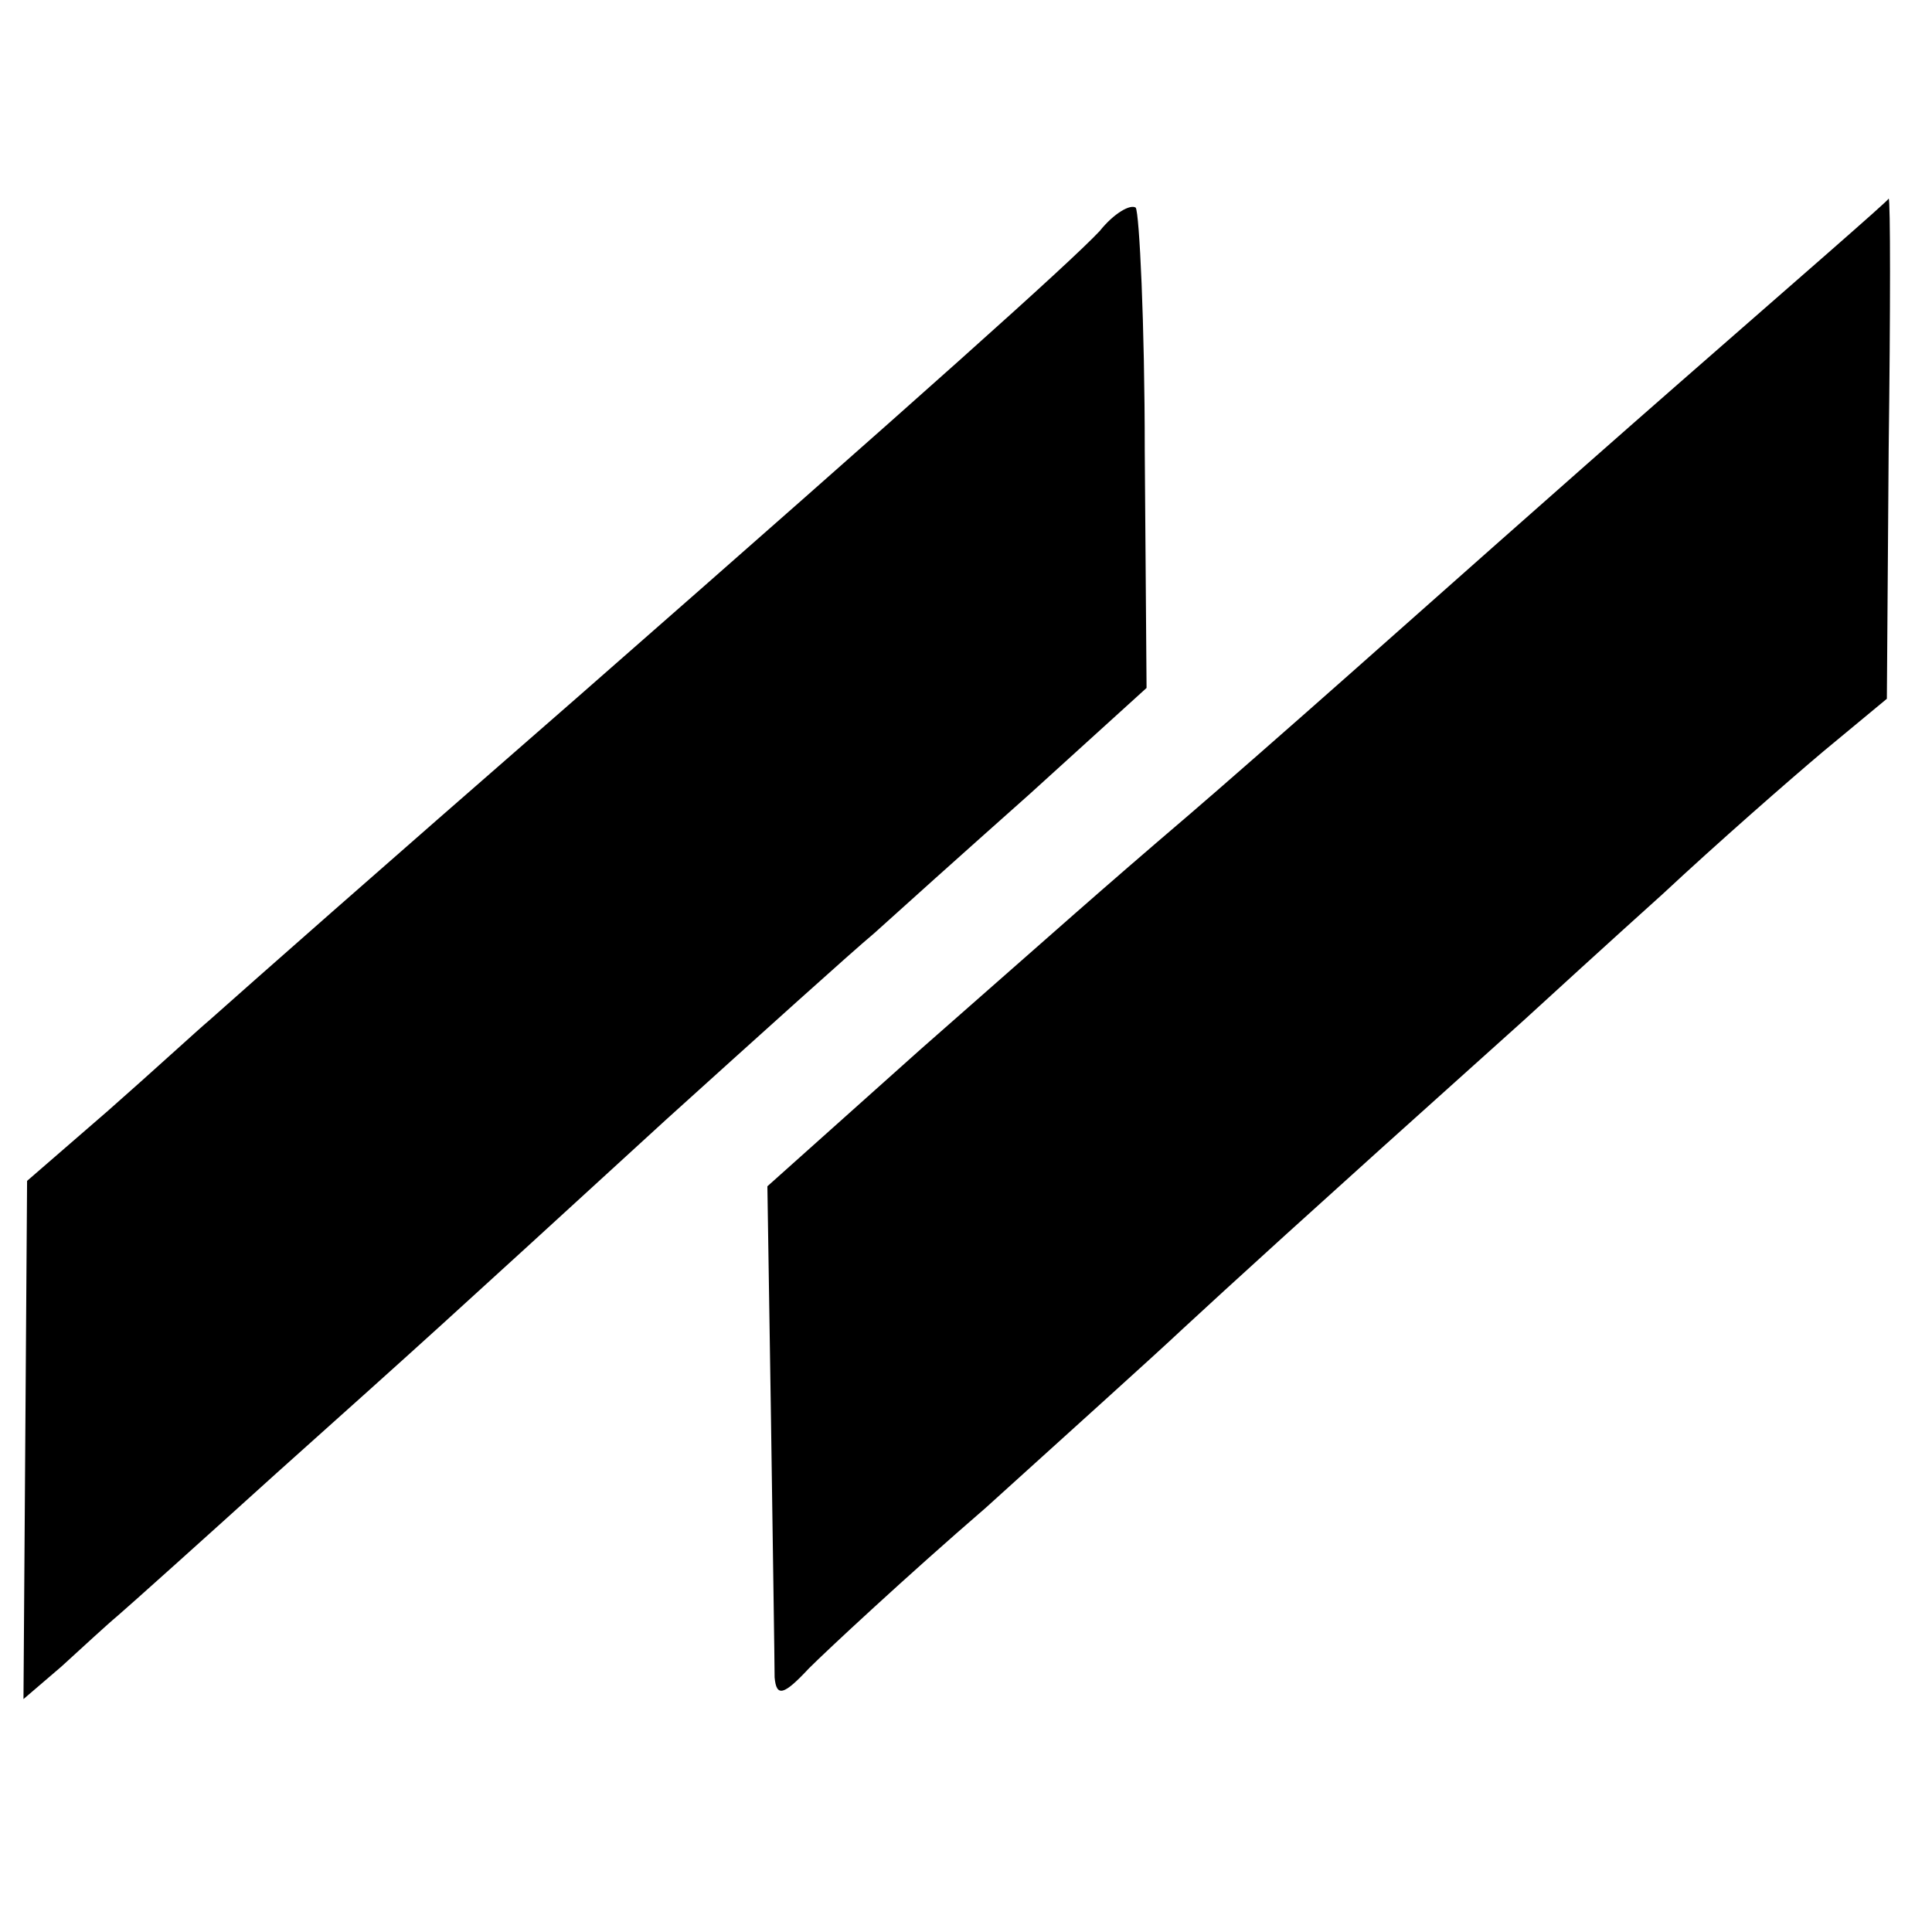
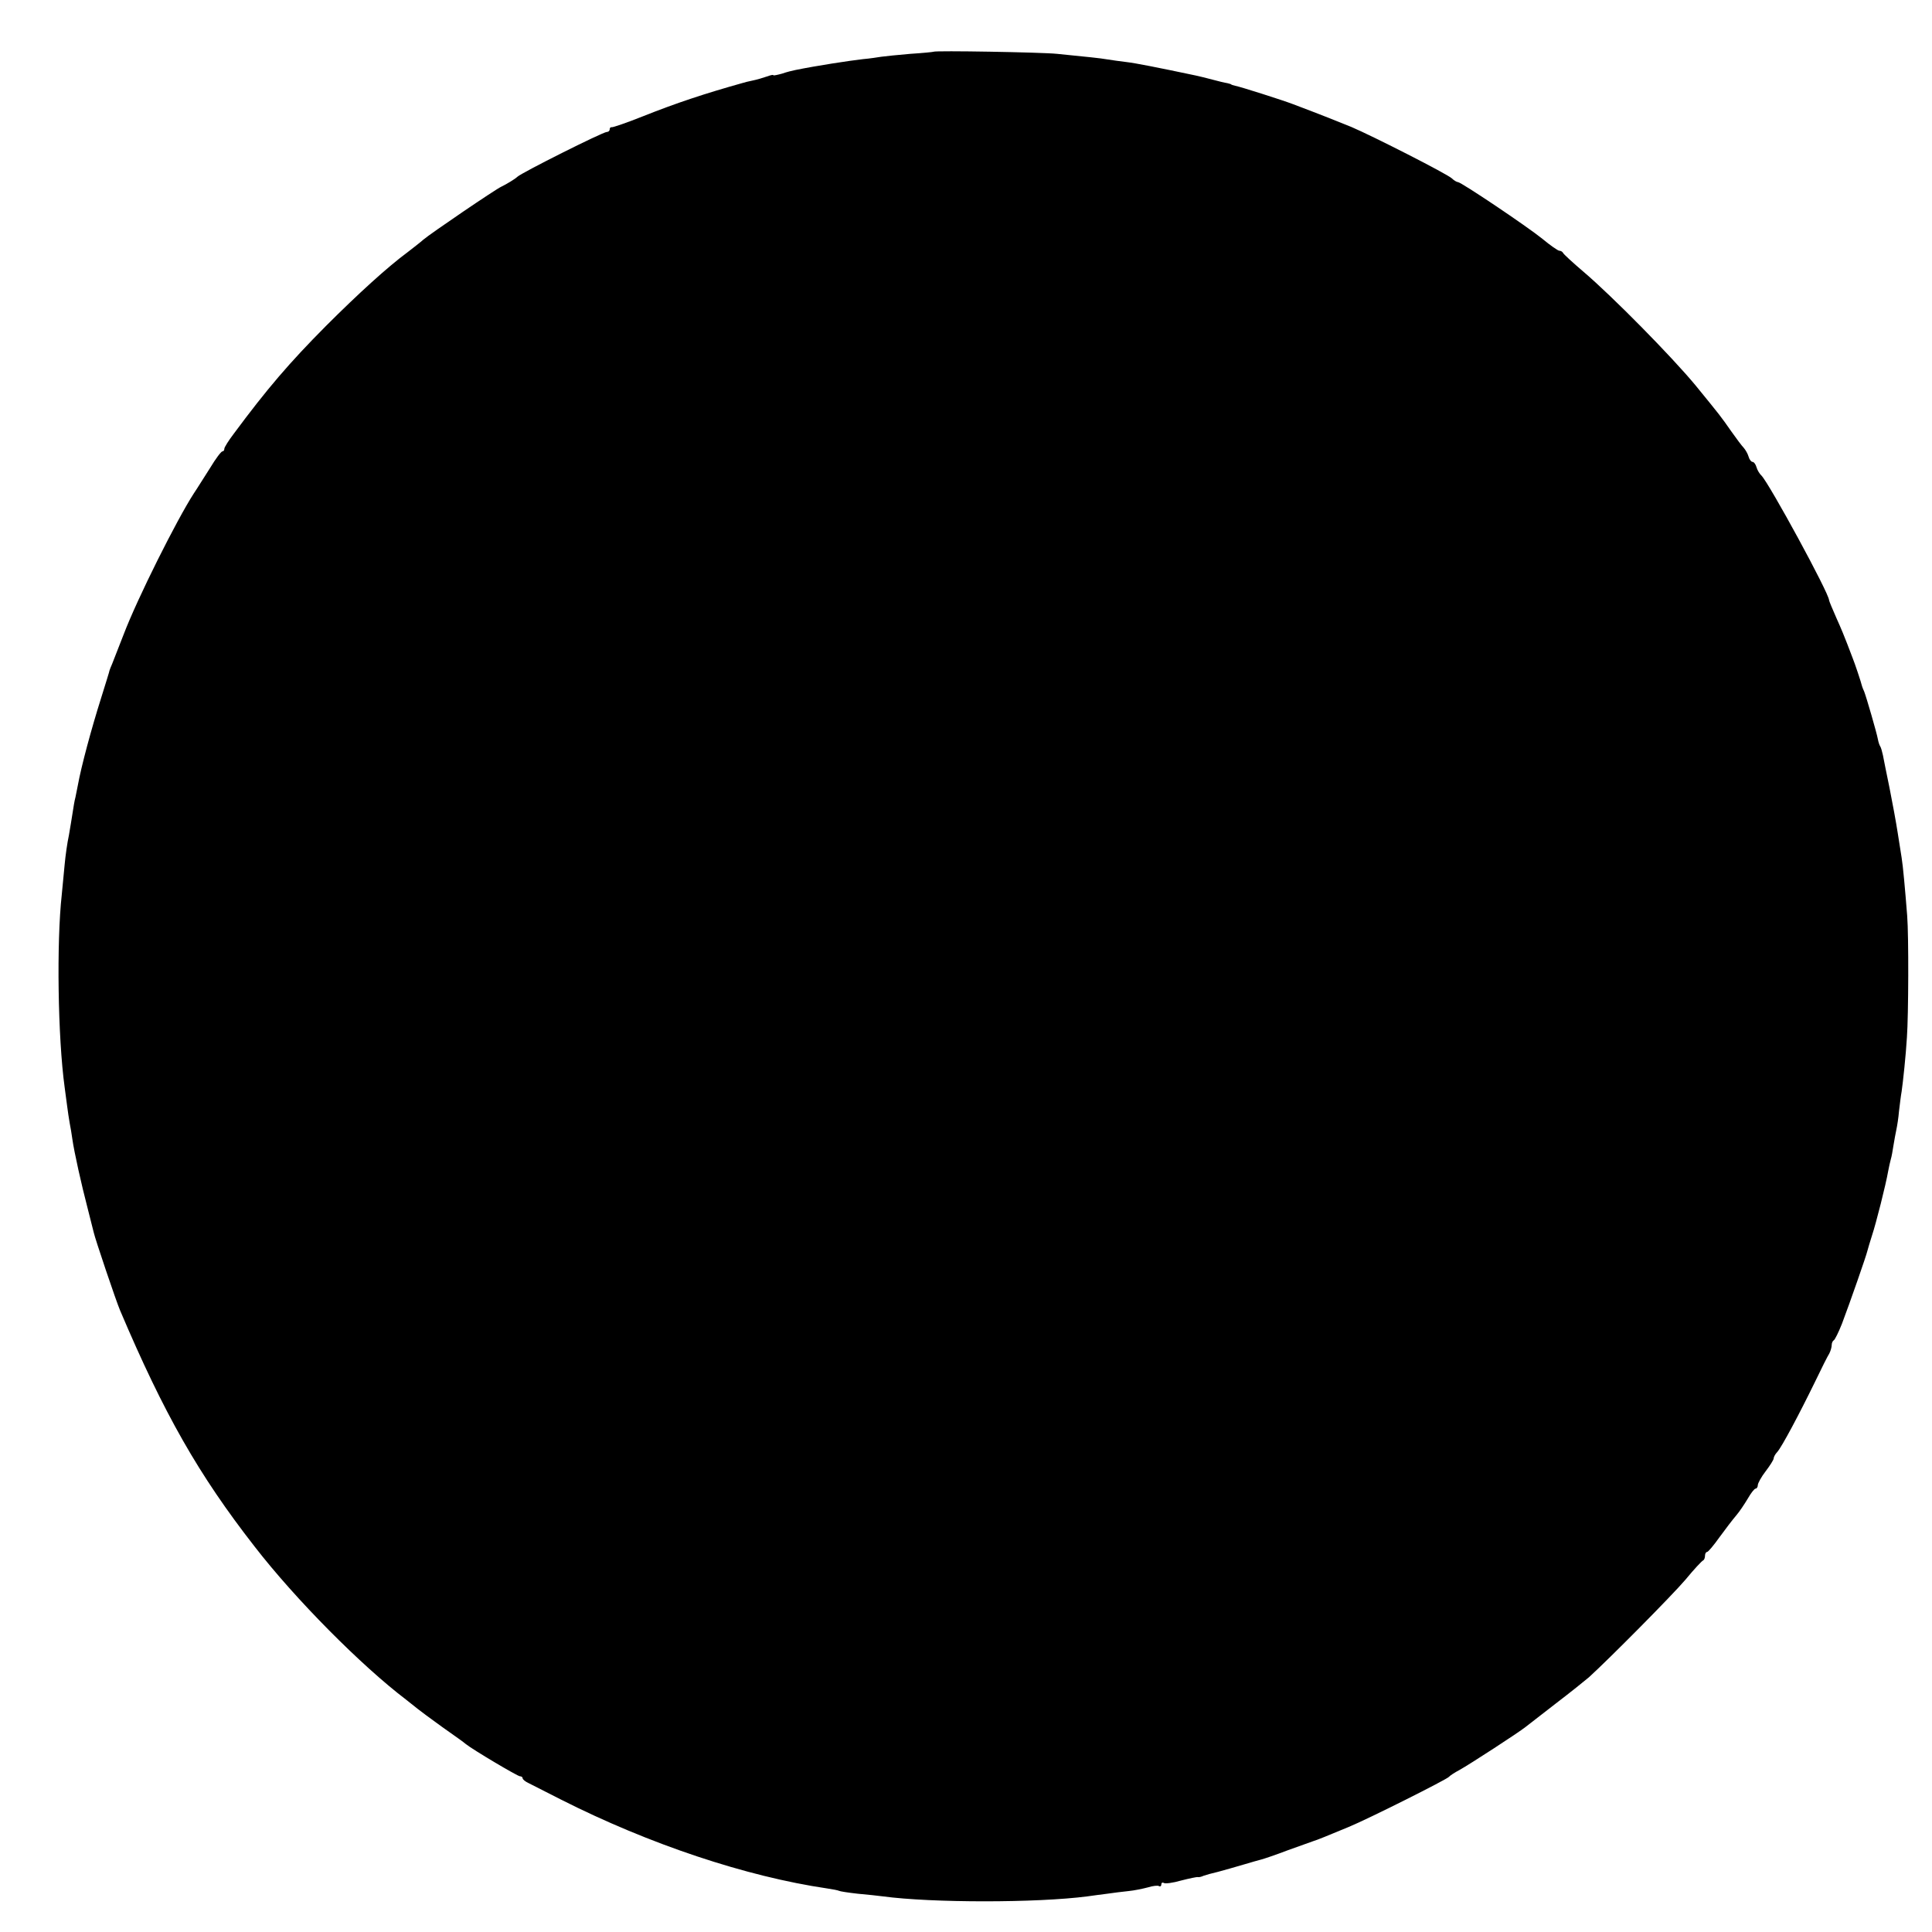
- <svg xmlns="http://www.w3.org/2000/svg" version="1.0" width="107pt" height="107pt" viewBox="0 0 107 107" preserveAspectRatio="xMidYMid meet">
-   <g transform="translate(0,107) scale(0.1,-0.1)" fill="#000000" stroke="none">
-     <path d="M609 942 c-17 -18 -95 -88 -289 -258 -117 -102 -177 -155 -204 -179 -6 -5 -31 -28 -56 -50 l-45 -39 -1 -144 -1 -143 21 18 c11 10 25 23 31 28 7 6 46 41 88 79 86 77 86 77 216 196 52 47 103 93 115 103 11 10 50 45 86 77 l65 59 -1 131 c0 71 -3 132 -5 135 -3 2 -12 -3 -20 -13z" />
-     <path d="M929 857 c-64 -56 -145 -128 -180 -159 -35 -31 -75 -66 -89 -78 -55 -47 -68 -59 -150 -131 l-85 -76 2 -129 c1 -71 2 -135 2 -143 1 -11 5 -10 19 5 10 10 54 51 98 89 43 39 92 83 109 99 26 24 63 58 189 171 12 11 47 43 77 70 30 28 70 63 89 79 l35 29 1 138 c1 77 1 139 0 139 0 -1 -53 -47 -117 -103z" />
+ <svg xmlns="http://www.w3.org/2000/svg" version="1.0" width="732pt" height="732pt" viewBox="0 0 732 732" preserveAspectRatio="xMidYMid meet">
+   <g transform="translate(0,732) scale(0.1,-0.1)" fill="#000000" stroke="none">
+     <path d="M3537 7124 c-1 -1 -41 -5 -88 -8 -47 -4 -96 -9 -110 -11 -13 -2 -44 -7 -69 -9 -53 -6 -176 -25 -255 -41 -11 -2 -35 -8 -52 -14 -18 -5 -33 -8 -33 -6 0 3 -11 0 -25 -5 -14 -5 -38 -12 -53 -15 -15 -3 -31 -7 -37 -9 -143 -40 -252 -76 -380 -127 -60 -24 -113 -42 -117 -41 -5 1 -8 -3 -8 -8 0 -6 -5 -10 -11 -10 -15 0 -324 -155 -339 -170 -8 -8 -43 -29 -60 -37 -21 -9 -272 -180 -296 -201 -10 -9 -37 -30 -59 -47 -76 -56 -188 -158 -310 -280 -139 -140 -223 -238 -349 -408 -20 -26 -36 -52 -36 -57 0 -6 -3 -10 -7 -10 -5 0 -26 -28 -47 -63 -22 -34 -49 -78 -62 -97 -64 -99 -214 -398 -266 -535 -19 -49 -39 -99 -43 -110 -5 -11 -9 -22 -10 -25 0 -3 -15 -50 -32 -105 -37 -117 -75 -258 -88 -330 -2 -11 -6 -31 -9 -45 -4 -14 -8 -41 -11 -60 -3 -19 -9 -57 -14 -85 -6 -27 -13 -77 -16 -110 -3 -33 -8 -85 -11 -115 -20 -180 -15 -541 11 -730 3 -25 8 -58 10 -75 2 -16 6 -43 9 -60 3 -16 8 -43 10 -60 7 -50 35 -175 57 -259 11 -43 22 -86 24 -95 5 -24 85 -261 100 -296 166 -391 297 -622 510 -895 154 -199 404 -451 574 -580 18 -14 38 -30 44 -35 7 -6 48 -36 92 -68 44 -31 85 -60 90 -65 26 -21 196 -122 205 -122 5 0 10 -3 10 -7 0 -5 10 -13 23 -19 12 -6 67 -34 122 -62 336 -170 703 -292 1009 -337 21 -3 41 -7 45 -9 3 -2 35 -7 71 -11 36 -3 79 -8 95 -10 186 -25 583 -25 775 0 19 3 53 7 75 10 22 3 58 8 80 10 22 2 55 9 74 14 19 6 38 8 42 5 5 -3 9 0 9 6 0 6 4 9 9 6 5 -4 35 0 66 9 31 8 60 14 63 13 4 -1 14 1 22 5 8 3 33 10 55 15 22 6 65 18 95 27 30 9 62 18 70 20 8 2 53 17 100 35 47 17 90 32 95 34 14 4 58 22 135 54 73 30 372 180 380 190 3 4 21 16 40 26 38 21 224 142 249 162 9 7 61 47 116 90 55 42 111 87 125 99 77 70 315 310 366 370 32 39 62 71 67 73 4 2 7 10 7 18 0 8 4 14 8 14 4 0 25 25 47 56 22 30 50 67 63 82 13 15 32 44 44 64 12 21 25 38 30 38 4 0 8 6 8 13 0 7 13 31 30 53 16 21 30 43 30 48 0 5 6 17 14 25 17 19 83 143 143 266 24 50 48 98 54 107 5 10 9 24 9 32 0 8 4 16 8 18 4 2 18 30 31 63 31 82 92 257 96 275 2 8 10 35 18 60 15 45 52 191 61 243 3 15 7 35 10 45 3 9 7 33 10 52 3 19 8 46 11 60 3 14 8 45 10 70 3 25 7 59 10 75 5 34 16 137 20 205 6 84 7 384 1 460 -8 102 -16 190 -21 220 -2 14 -9 57 -15 95 -6 39 -20 115 -31 170 -11 55 -23 111 -25 124 -3 14 -7 28 -10 33 -3 4 -7 16 -9 27 -4 23 -44 161 -52 181 -4 8 -7 17 -8 20 -4 17 -28 88 -35 105 -4 11 -14 36 -21 55 -7 19 -25 63 -41 98 -15 34 -28 65 -28 68 0 26 -226 441 -256 472 -7 6 -16 21 -19 32 -3 11 -10 20 -15 20 -5 0 -12 9 -15 20 -3 11 -12 26 -18 33 -7 7 -28 35 -47 62 -42 60 -39 56 -136 175 -92 111 -317 339 -424 430 -41 35 -76 67 -78 72 -2 4 -8 8 -14 8 -5 0 -34 20 -64 45 -58 47 -308 215 -320 215 -4 0 -15 6 -23 14 -18 17 -299 160 -381 195 -49 20 -109 44 -220 86 -42 16 -199 66 -220 70 -8 2 -15 4 -15 5 0 1 -7 3 -15 5 -8 1 -33 7 -55 13 -22 6 -51 13 -65 16 -147 31 -228 47 -263 51 -23 3 -55 7 -72 10 -29 5 -71 9 -190 21 -57 6 -463 13 -468 8z" />
  </g>
</svg>
